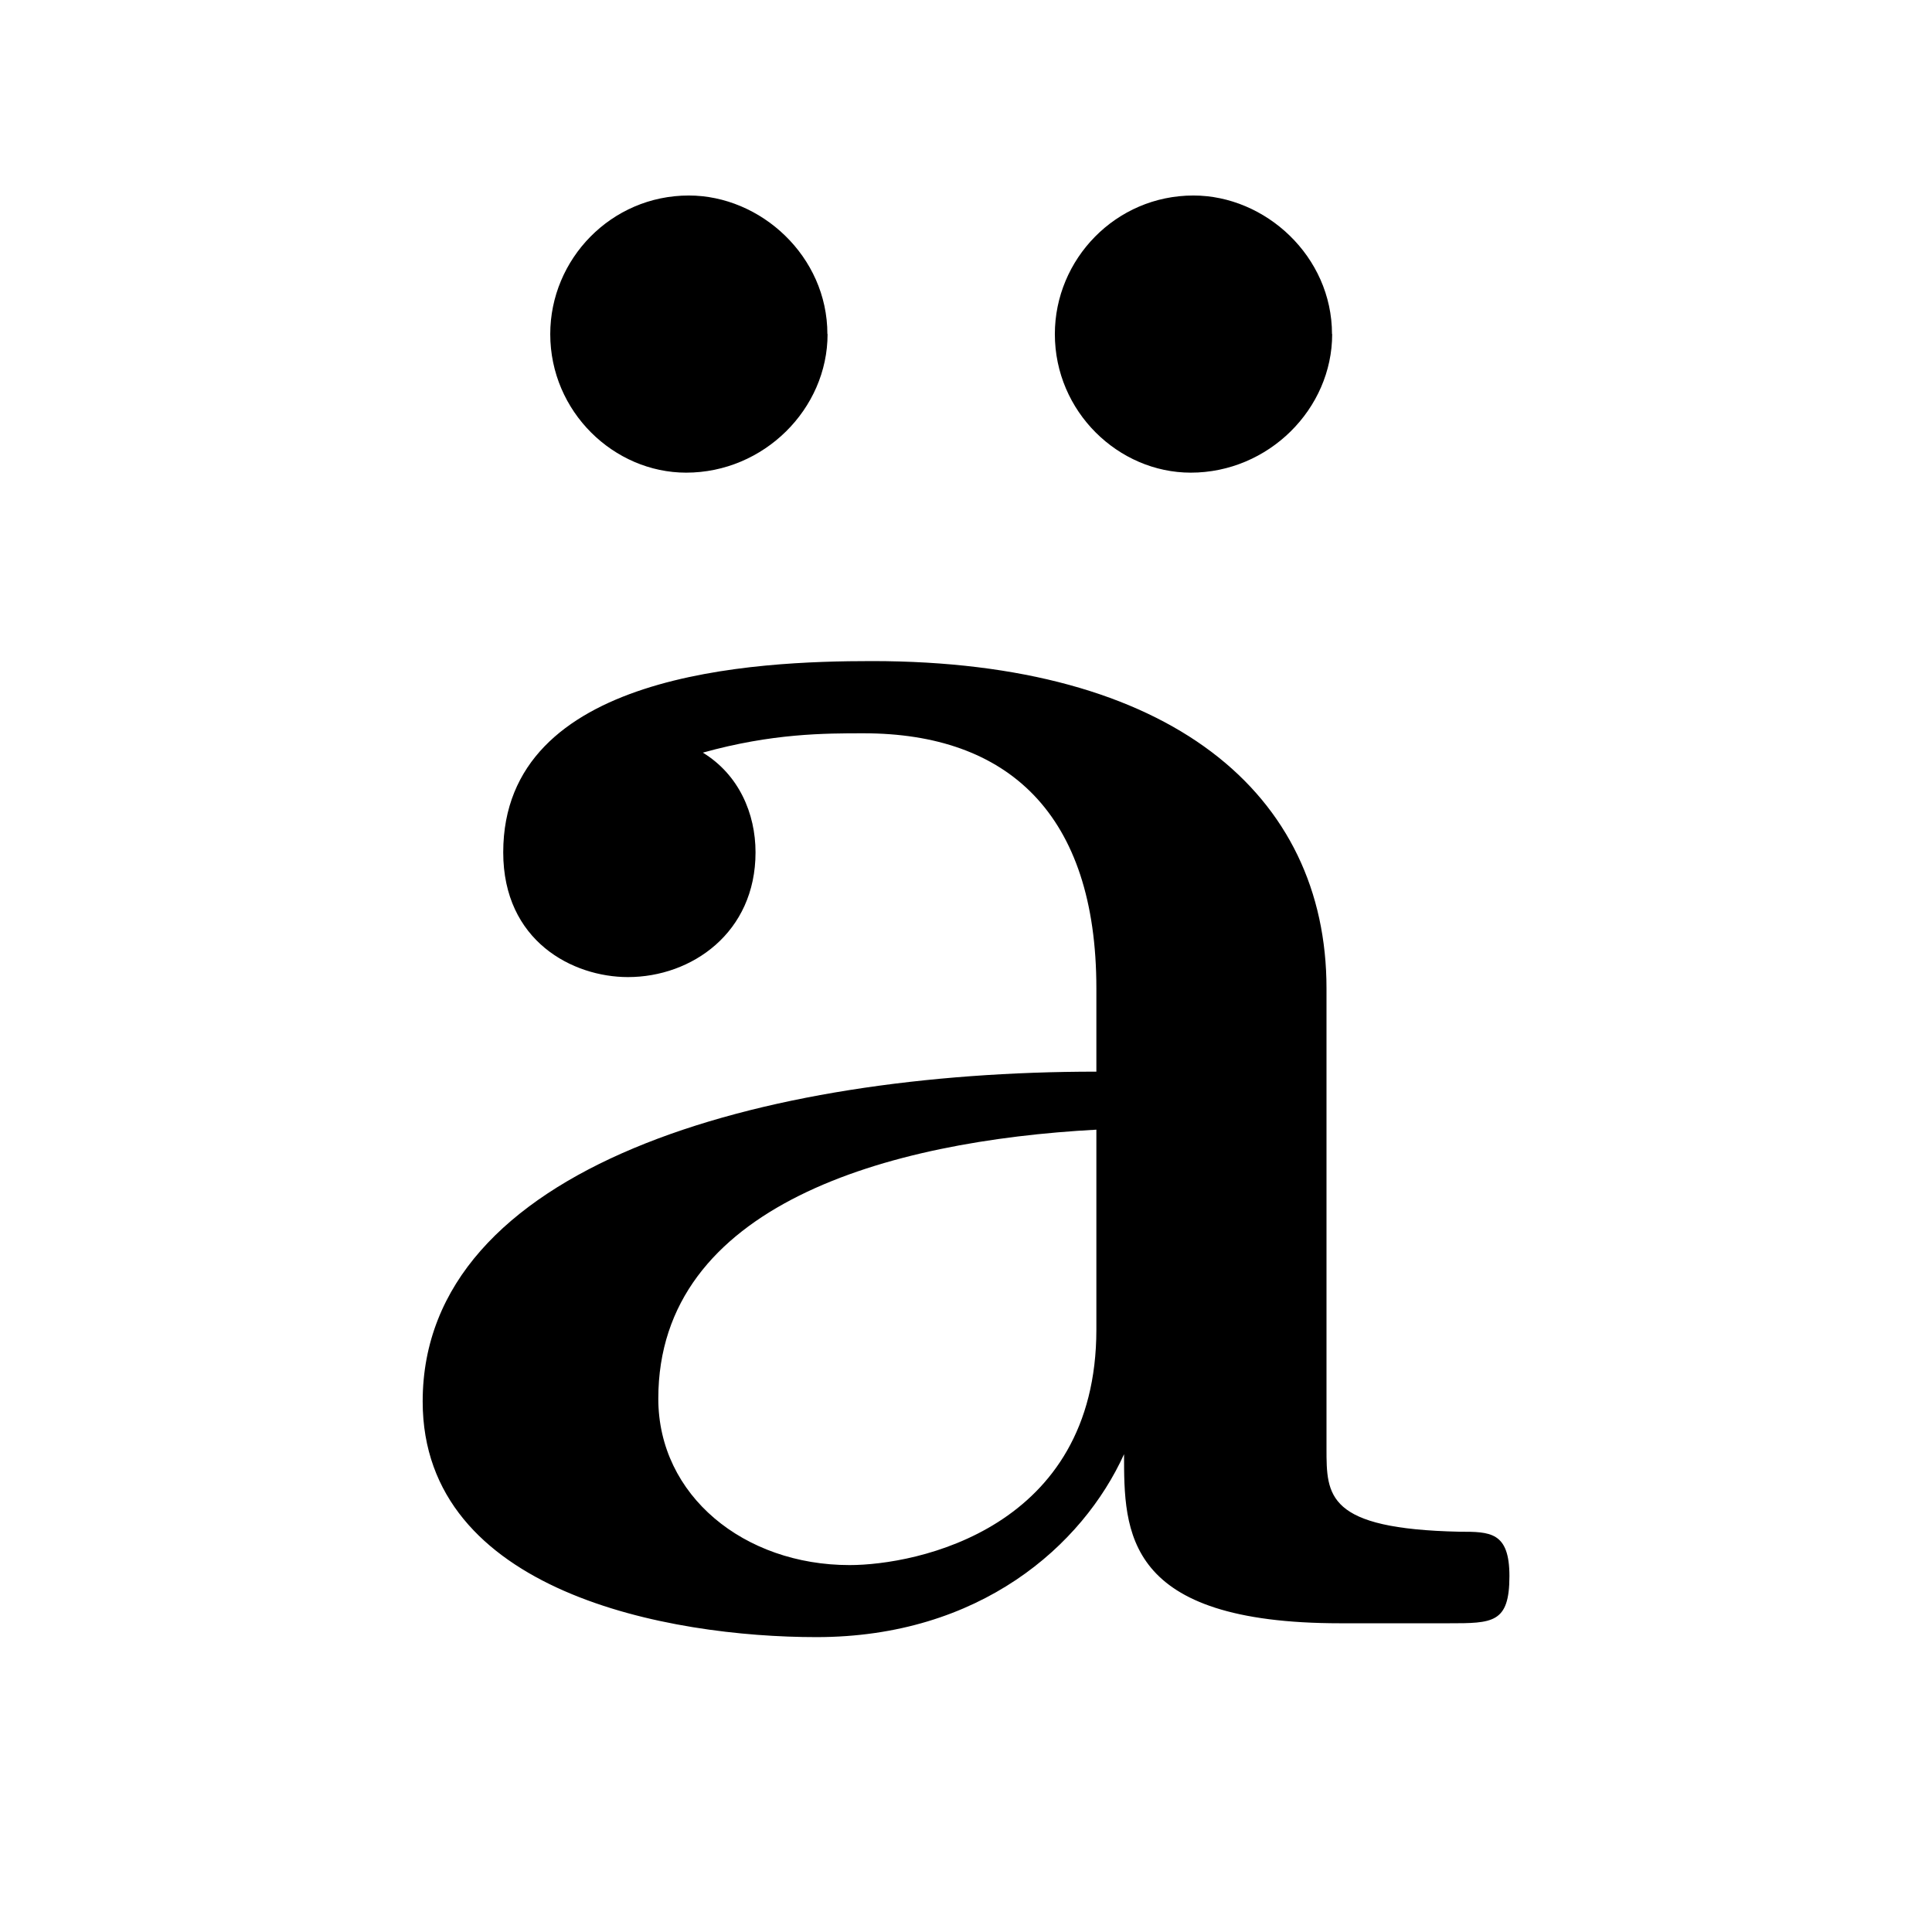
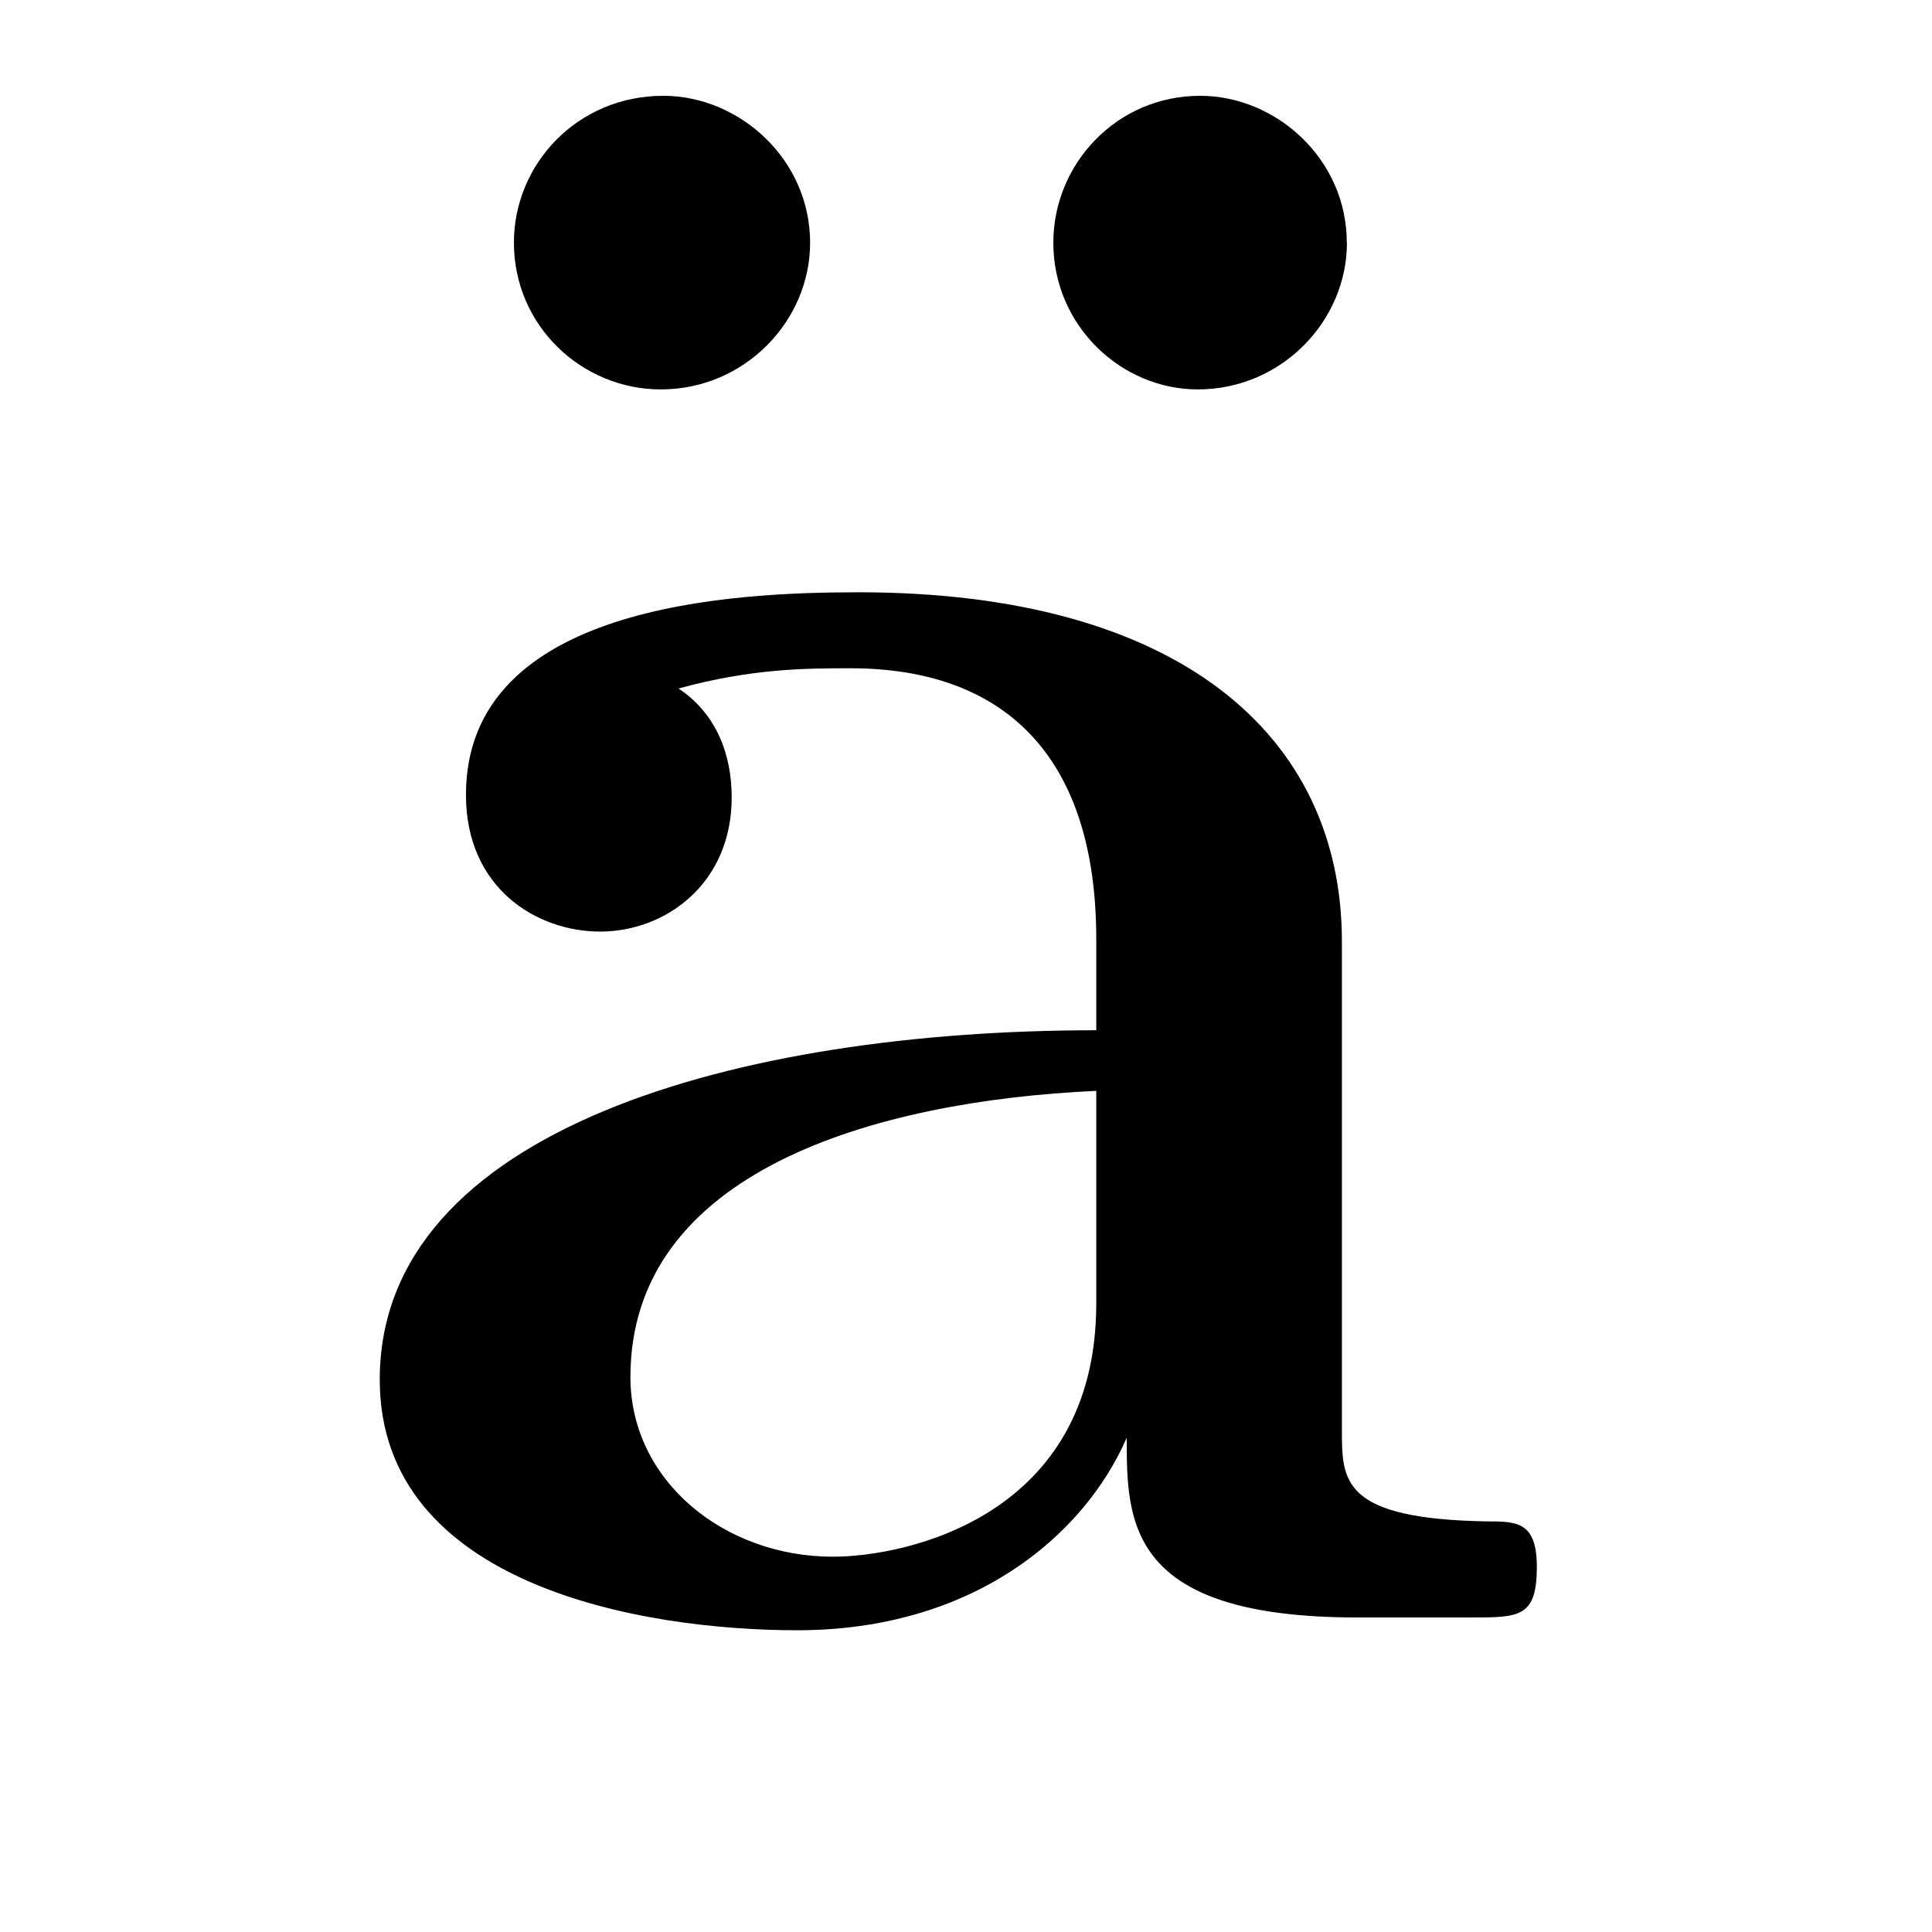
<svg xmlns="http://www.w3.org/2000/svg" width="16" height="16" version="1.1" id="svg10">
  <defs id="defs14" />
  <g color="#000" font-weight="400" font-family="sans-serif" white-space="normal" fill="#474747" id="g8">
    <g id="page1" transform="matrix(1.886464,0,0,1.886464,-106.4631,-108.0383)">
      <g id="use18" style="fill:#000000;fill-opacity:1" transform="matrix(0.5417154,0,0,0.5417154,56.72746,64.32896)">
-         <g transform="matrix(1.469388,0,0,1.469388,-233.2158,-183.1416)" style="fill:#000000;fill-opacity:1" id="g56">
-           <g id="use54" transform="matrix(0.9785441,0,0,0.9785441,160.3437,124.7228)">
-             <path id="path3919" d="m 6.469,-0.266 c 0,-0.25 -0.109,-0.25 -0.281,-0.25 -0.75,-0.016 -0.75,-0.203 -0.75,-0.469 v -2.594 c 0,-1.094 -0.875,-1.844 -2.562,-1.844 -0.656,0 -2.078,0.062 -2.078,1.078 0,0.5 0.391,0.703 0.703,0.703 0.359,0 0.719,-0.25 0.719,-0.703 0,-0.219 -0.094,-0.438 -0.297,-0.562 0.391,-0.109 0.688,-0.109 0.906,-0.109 0.812,0 1.312,0.453 1.312,1.438 v 0.469 c -1.891,0 -3.797,0.531 -3.797,1.859 0,1.078 1.391,1.328 2.219,1.328 0.922,0 1.5,-0.516 1.734,-1.031 0,0.438 0,0.953 1.219,0.953 H 6.125 c 0.25,0 0.344,0 0.344,-0.266 z M 4.141,-1.656 c 0,1.125 -1.016,1.328 -1.391,1.328 -0.594,0 -1.078,-0.391 -1.078,-0.938 0,-1.094 1.297,-1.453 2.469,-1.516 z M 2.625,-7.266 c 0,-0.438 -0.375,-0.781 -0.781,-0.781 -0.438,0 -0.781,0.359 -0.781,0.781 0,0.438 0.359,0.781 0.766,0.781 0.438,0 0.797,-0.359 0.797,-0.781 z m 2.844,0 c 0,-0.438 -0.375,-0.781 -0.781,-0.781 -0.438,0 -0.781,0.359 -0.781,0.781 0,0.438 0.359,0.781 0.766,0.781 0.438,0 0.797,-0.359 0.797,-0.781 z m 0,0" style="stroke:none" />
+         <g transform="scale(1.333333)" style="fill:rgb(0%, 0%, 0%);fill-opacity:1" id="g240">
+           <g id="use238" transform="matrix(0.9785441,0,0,0.9785441,264.9837,139.1687)">
+             <path id="path862" d="m 6.031,-9.953 c -0.047,1.25 -1.141,1.812 -2,1.812 -0.922,0 -1.969,-0.594 -2.016,-1.812 h -0.469 c 0.047,1.625 1.219,2.641 2.484,2.641 1.203,0 2.422,-0.984 2.469,-2.641 z m 0,0" style="stroke:none" />
+           </g>
+         </g>
+         <g transform="scale(1.333333)" style="fill:rgb(0%, 0%, 0%);fill-opacity:1" id="g244">
+           <g id="use242" transform="matrix(0.9785441,0,0,0.9785441,265.12,139.1687)">
+             <path id="path858" d="M 6.594,-4.281 C 6.594,-5.609 5.547,-6.5 3.531,-6.5 c -0.812,0 -2.5,0.078 -2.5,1.281 0,0.594 0.453,0.859 0.844,0.859 0.438,0 0.844,-0.297 0.844,-0.844 0,-0.281 -0.094,-0.531 -0.344,-0.688 0.484,-0.141 0.828,-0.141 1.094,-0.141 0.984,0 1.562,0.547 1.562,1.734 v 0.562 c -2.266,0 -4.547,0.641 -4.547,2.234 0,1.297 1.672,1.594 2.656,1.594 1.109,0 1.812,-0.609 2.094,-1.234 0,0.531 0,1.141 1.453,1.141 h 0.734 c 0.297,0 0.406,0 0.406,-0.312 0,-0.297 -0.125,-0.297 -0.328,-0.297 C 6.594,-0.625 6.594,-0.859 6.594,-1.188 Z M 5.031,-2 c 0,1.359 -1.203,1.609 -1.656,1.609 -0.703,0 -1.297,-0.469 -1.297,-1.125 0,-1.312 1.547,-1.75 2.953,-1.828 z m 0,0" style="stroke:none" />
+           </g>
+         </g>
+         <g transform="scale(1.333333)" style="fill:rgb(0%, 0%, 0%);fill-opacity:1" id="g188">
+           <g id="use186" transform="matrix(0.9785441,0,0,0.9785441,128.2573,139.1687)">
+             <path id="path1141" d="M 6.594,-4.281 C 6.594,-5.609 5.547,-6.5 3.531,-6.5 c -0.812,0 -2.5,0.078 -2.5,1.281 0,0.594 0.453,0.859 0.844,0.859 0.438,0 0.844,-0.297 0.844,-0.844 0,-0.281 -0.094,-0.531 -0.344,-0.688 0.484,-0.141 0.828,-0.141 1.094,-0.141 0.984,0 1.562,0.547 1.562,1.734 v 0.562 c -2.266,0 -4.547,0.641 -4.547,2.234 0,1.297 1.672,1.594 2.656,1.594 1.109,0 1.812,-0.609 2.094,-1.234 0,0.531 0,1.141 1.453,1.141 h 0.734 c 0.297,0 0.406,0 0.406,-0.312 0,-0.297 -0.125,-0.297 -0.328,-0.297 C 6.594,-0.625 6.594,-0.859 6.594,-1.188 Z M 5.031,-2 c 0,1.359 -1.203,1.609 -1.656,1.609 -0.703,0 -1.297,-0.469 -1.297,-1.125 0,-1.312 1.547,-1.75 2.953,-1.828 z m 0,0" style="stroke:none" />
+           </g>
+         </g>
+         <g transform="scale(1.333333)" style="fill:rgb(0%, 0%, 0%);fill-opacity:1" id="g140">
+           <g id="use138" transform="matrix(0.9785441,0,0,0.9785441,163.7403,124.7228)">
+             <path id="path1155" d="m 7.547,-0.312 c 0,-0.281 -0.125,-0.281 -0.312,-0.281 -0.891,-0.016 -0.891,-0.25 -0.891,-0.562 v -3.016 c 0,-1.281 -1.016,-2.156 -2.984,-2.156 -0.781,0 -2.422,0.078 -2.422,1.25 0,0.578 0.438,0.844 0.828,0.844 0.406,0 0.812,-0.297 0.812,-0.828 0,-0.266 -0.094,-0.516 -0.328,-0.672 0.453,-0.125 0.797,-0.125 1.062,-0.125 0.938,0 1.516,0.531 1.516,1.672 v 0.562 c -2.203,0 -4.422,0.609 -4.422,2.156 0,1.266 1.609,1.547 2.578,1.547 C 4.062,0.078 4.75,-0.5 5.016,-1.109 5.016,-0.594 5.016,0 6.438,0 h 0.703 c 0.297,0 0.406,0 0.406,-0.312 z m -2.719,-1.625 c 0,1.312 -1.172,1.562 -1.625,1.562 -0.672,0 -1.25,-0.469 -1.25,-1.109 0,-1.266 1.5,-1.703 2.875,-1.766 z M 3.062,-8.484 C 3.062,-9 2.625,-9.391 2.156,-9.391 c -0.531,0 -0.922,0.422 -0.922,0.906 0,0.516 0.422,0.906 0.906,0.906 C 2.656,-7.578 3.062,-8 3.062,-8.484 Z m 3.312,0 C 6.375,-9 5.938,-9.391 5.469,-9.391 c -0.516,0 -0.906,0.422 -0.906,0.906 0,0.516 0.422,0.906 0.891,0.906 C 5.969,-7.578 6.375,-8 6.375,-8.484 Z m 0,0" style="stroke:none" />
+           </g>
+         </g>
+         <g transform="matrix(1.341899,0,0,1.341899,-217.718,-167.2879)" style="fill:#000000;fill-opacity:1" id="g140-3">
+           <g id="use138-6" transform="matrix(0.9785441,0,0,0.9785441,163.7403,124.7228)">
+             <path id="path1363" d="m 7.547,-0.312 c 0,-0.281 -0.125,-0.281 -0.312,-0.281 -0.891,-0.016 -0.891,-0.25 -0.891,-0.562 v -3.016 c 0,-1.281 -1.016,-2.156 -2.984,-2.156 -0.781,0 -2.422,0.078 -2.422,1.25 0,0.578 0.438,0.844 0.828,0.844 0.406,0 0.812,-0.297 0.812,-0.828 0,-0.266 -0.094,-0.516 -0.328,-0.672 0.453,-0.125 0.797,-0.125 1.062,-0.125 0.938,0 1.516,0.531 1.516,1.672 v 0.562 c -2.203,0 -4.422,0.609 -4.422,2.156 0,1.266 1.609,1.547 2.578,1.547 C 4.062,0.078 4.75,-0.5 5.016,-1.109 5.016,-0.594 5.016,0 6.438,0 h 0.703 c 0.297,0 0.406,0 0.406,-0.312 z m -2.719,-1.625 c 0,1.312 -1.172,1.562 -1.625,1.562 -0.672,0 -1.25,-0.469 -1.25,-1.109 0,-1.266 1.5,-1.703 2.875,-1.766 z M 3.062,-8.484 C 3.062,-9 2.625,-9.391 2.156,-9.391 c -0.531,0 -0.922,0.422 -0.922,0.906 0,0.516 0.422,0.906 0.906,0.906 C 2.656,-7.578 3.062,-8 3.062,-8.484 Z m 3.312,0 C 6.375,-9 5.938,-9.391 5.469,-9.391 c -0.516,0 -0.906,0.422 -0.906,0.906 0,0.516 0.422,0.906 0.891,0.906 C 5.969,-7.578 6.375,-8 6.375,-8.484 Z m 0,0" style="stroke:none" />
          </g>
        </g>
      </g>
    </g>
  </g>
</svg>
